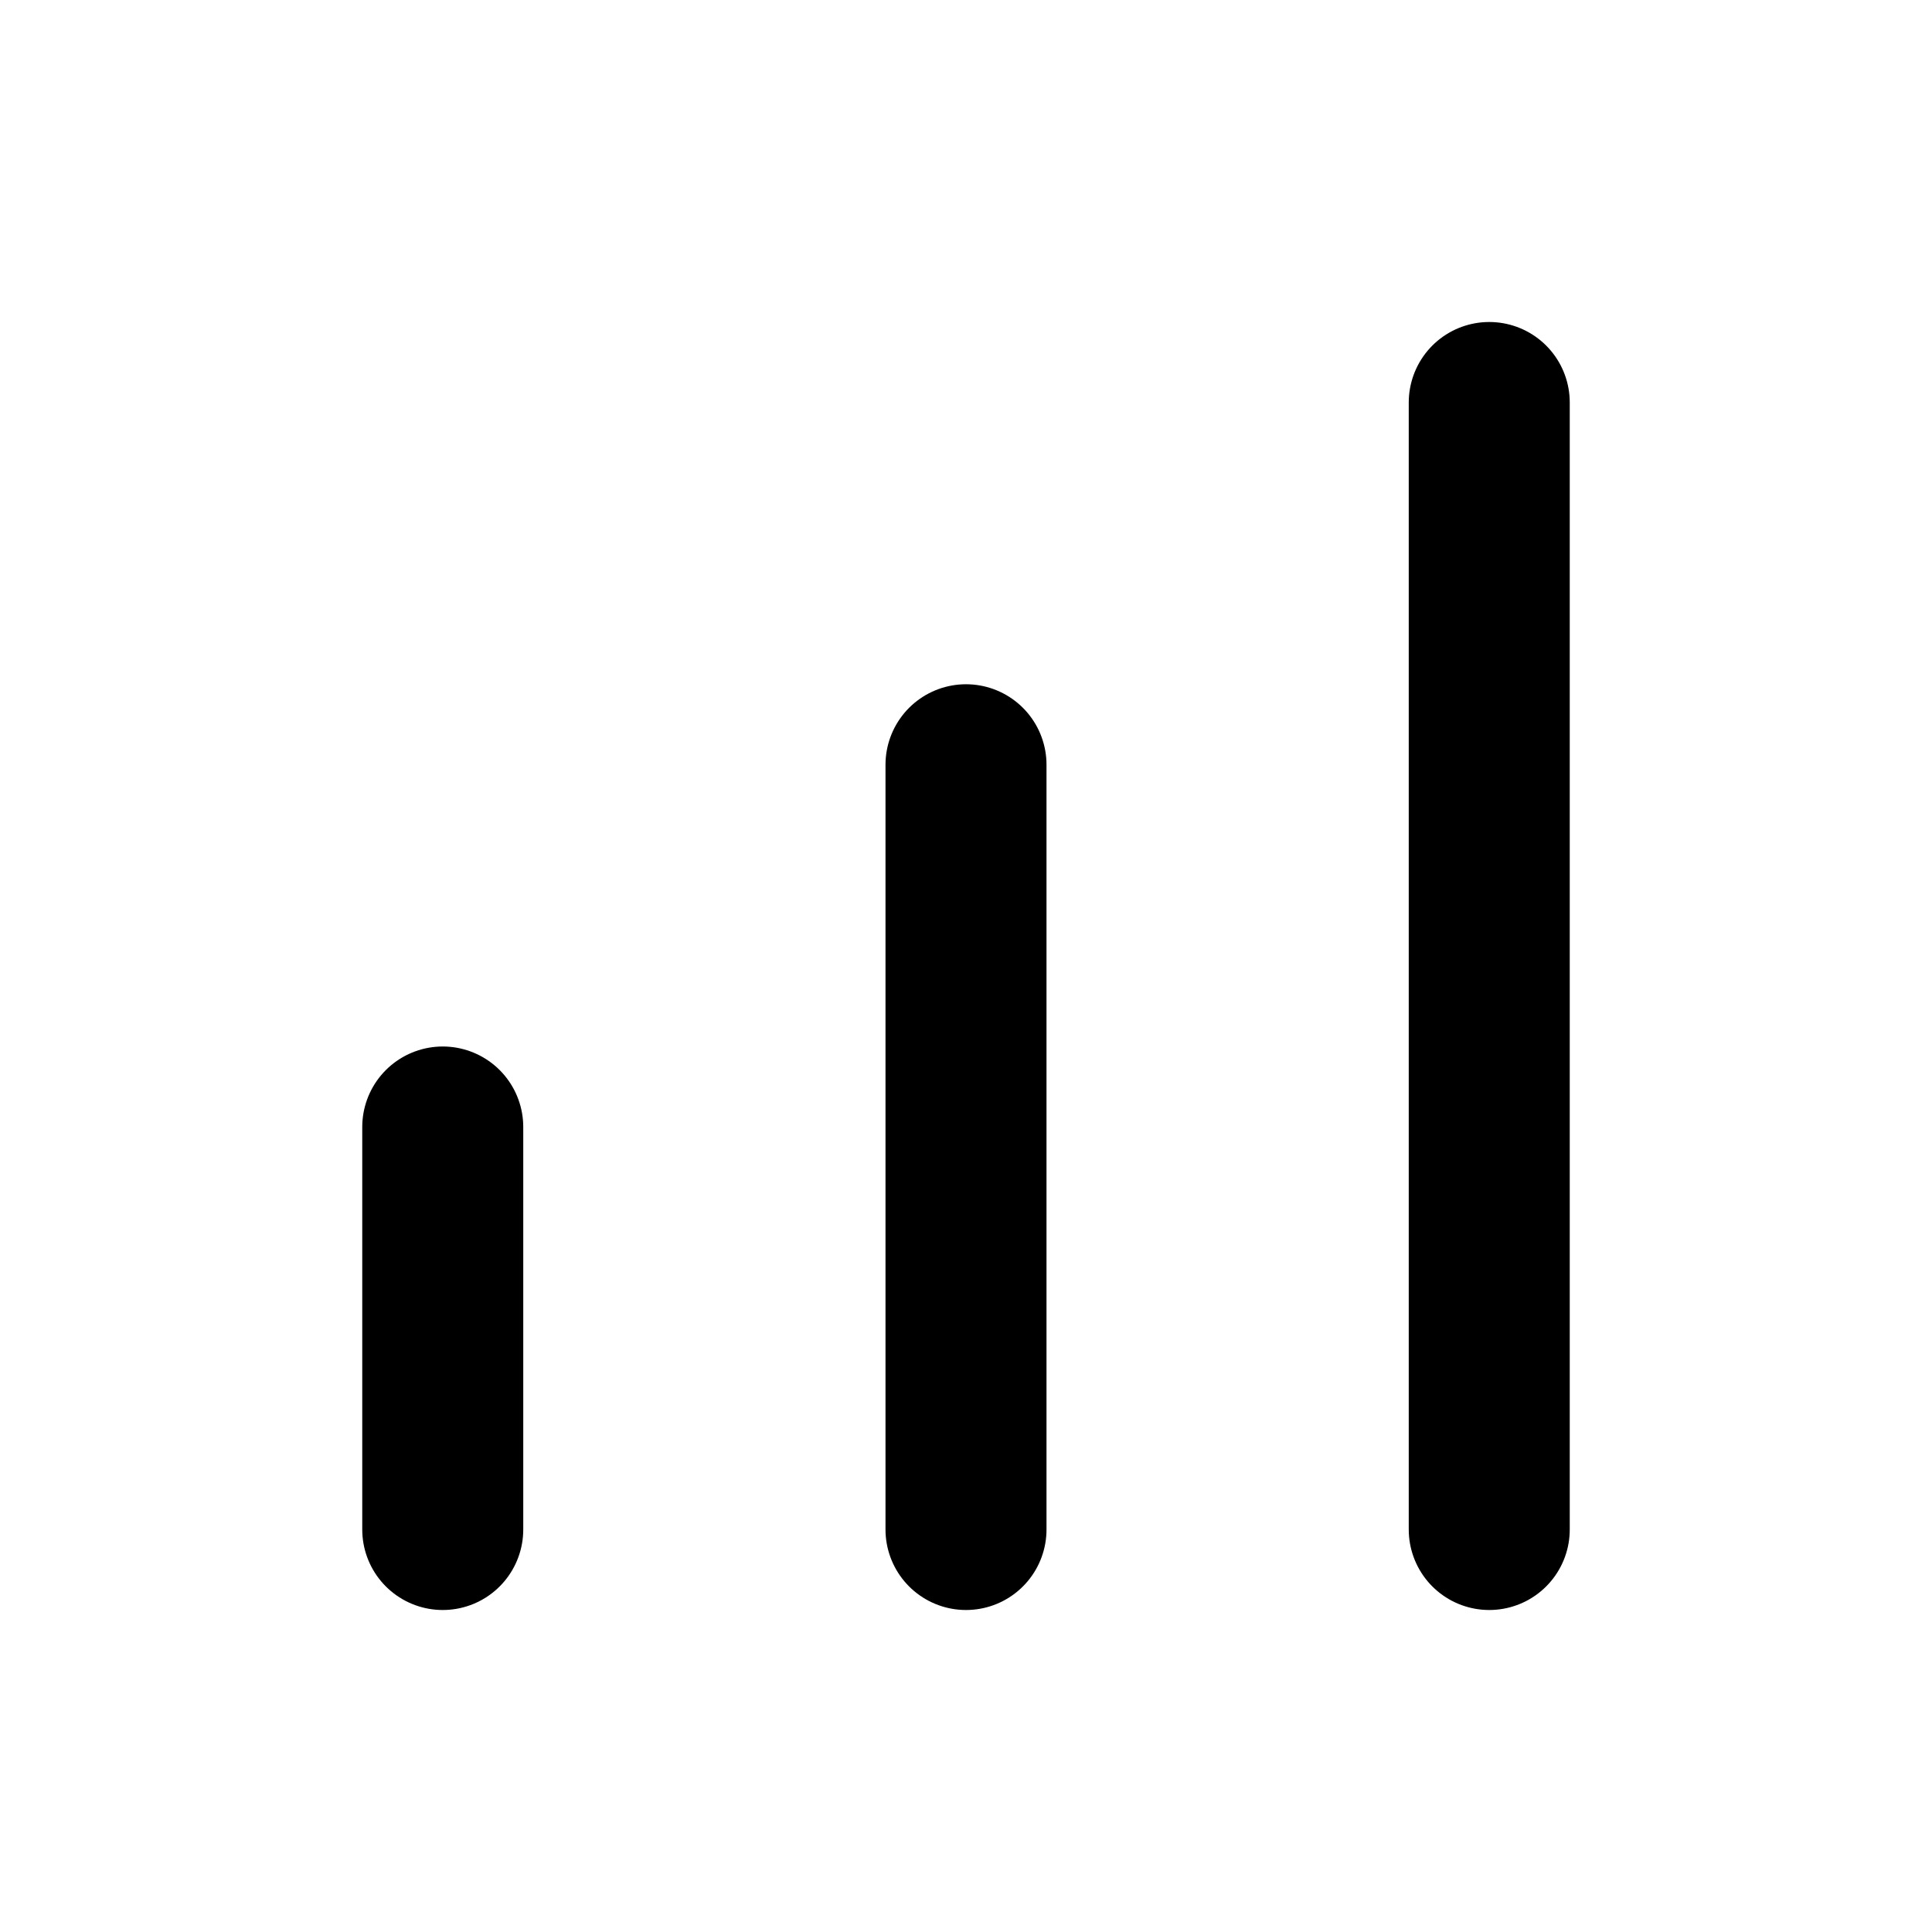
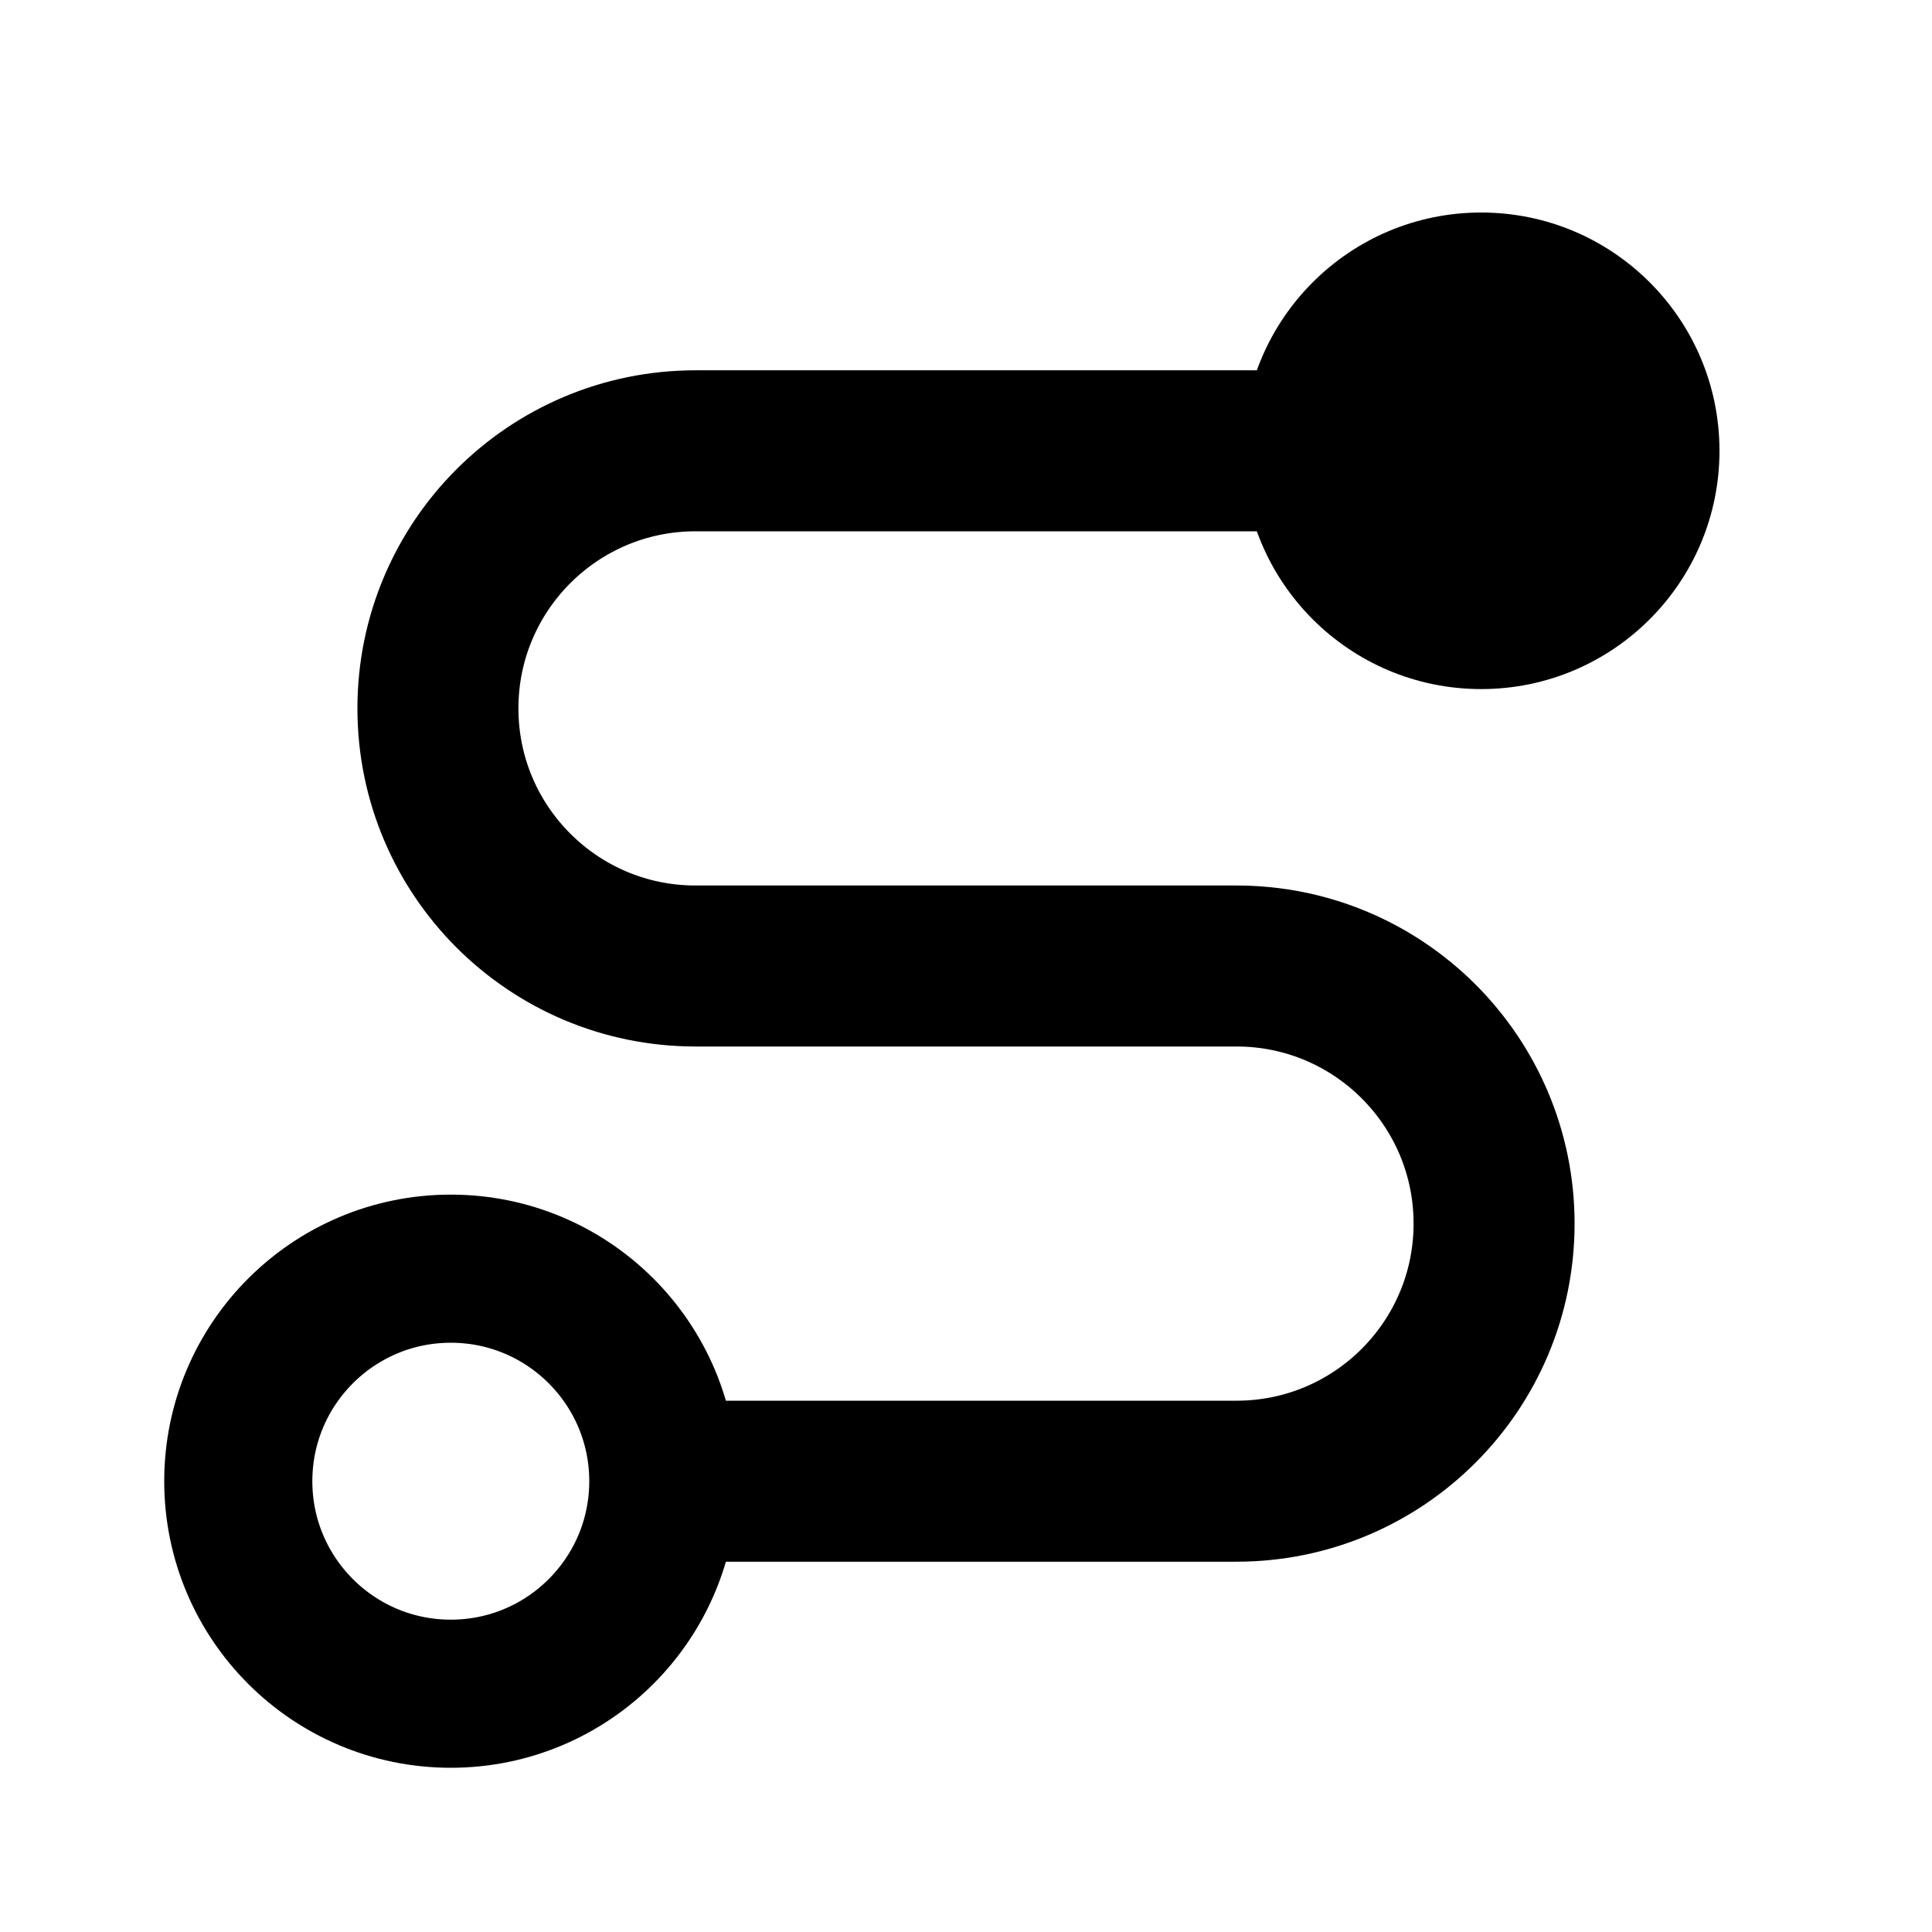
- <svg xmlns="http://www.w3.org/2000/svg" width="18" height="18" viewBox="0 0 24 24" fill="none" stroke="currentColor" stroke-width="2" stroke-linecap="round" stroke-linejoin="round">
-   <line x1="5.5" y1="19" x2="5.5" y2="14" />
-   <line x1="12" y1="19" x2="12" y2="9.5" />
-   <line x1="18.5" y1="19" x2="18.5" y2="5" />
+ <svg xmlns="http://www.w3.org/2000/svg" width="15" height="15" viewBox="0 0 15 15" fill="none">
+   <path d="M5.25 11.5H9.6A2 2 0 0 0 9.6 7.5H5.4A2 2 0 0 1 5.4 3.5H9.75" stroke="currentColor" stroke-width="1.25" stroke-linecap="round" stroke-linejoin="round" />
+   <circle cx="3.5" cy="11.5" r="1.65" stroke="currentColor" stroke-width="1.15" />
+   <circle cx="11.5" cy="3.5" r="1.85" fill="currentColor" />
</svg>
